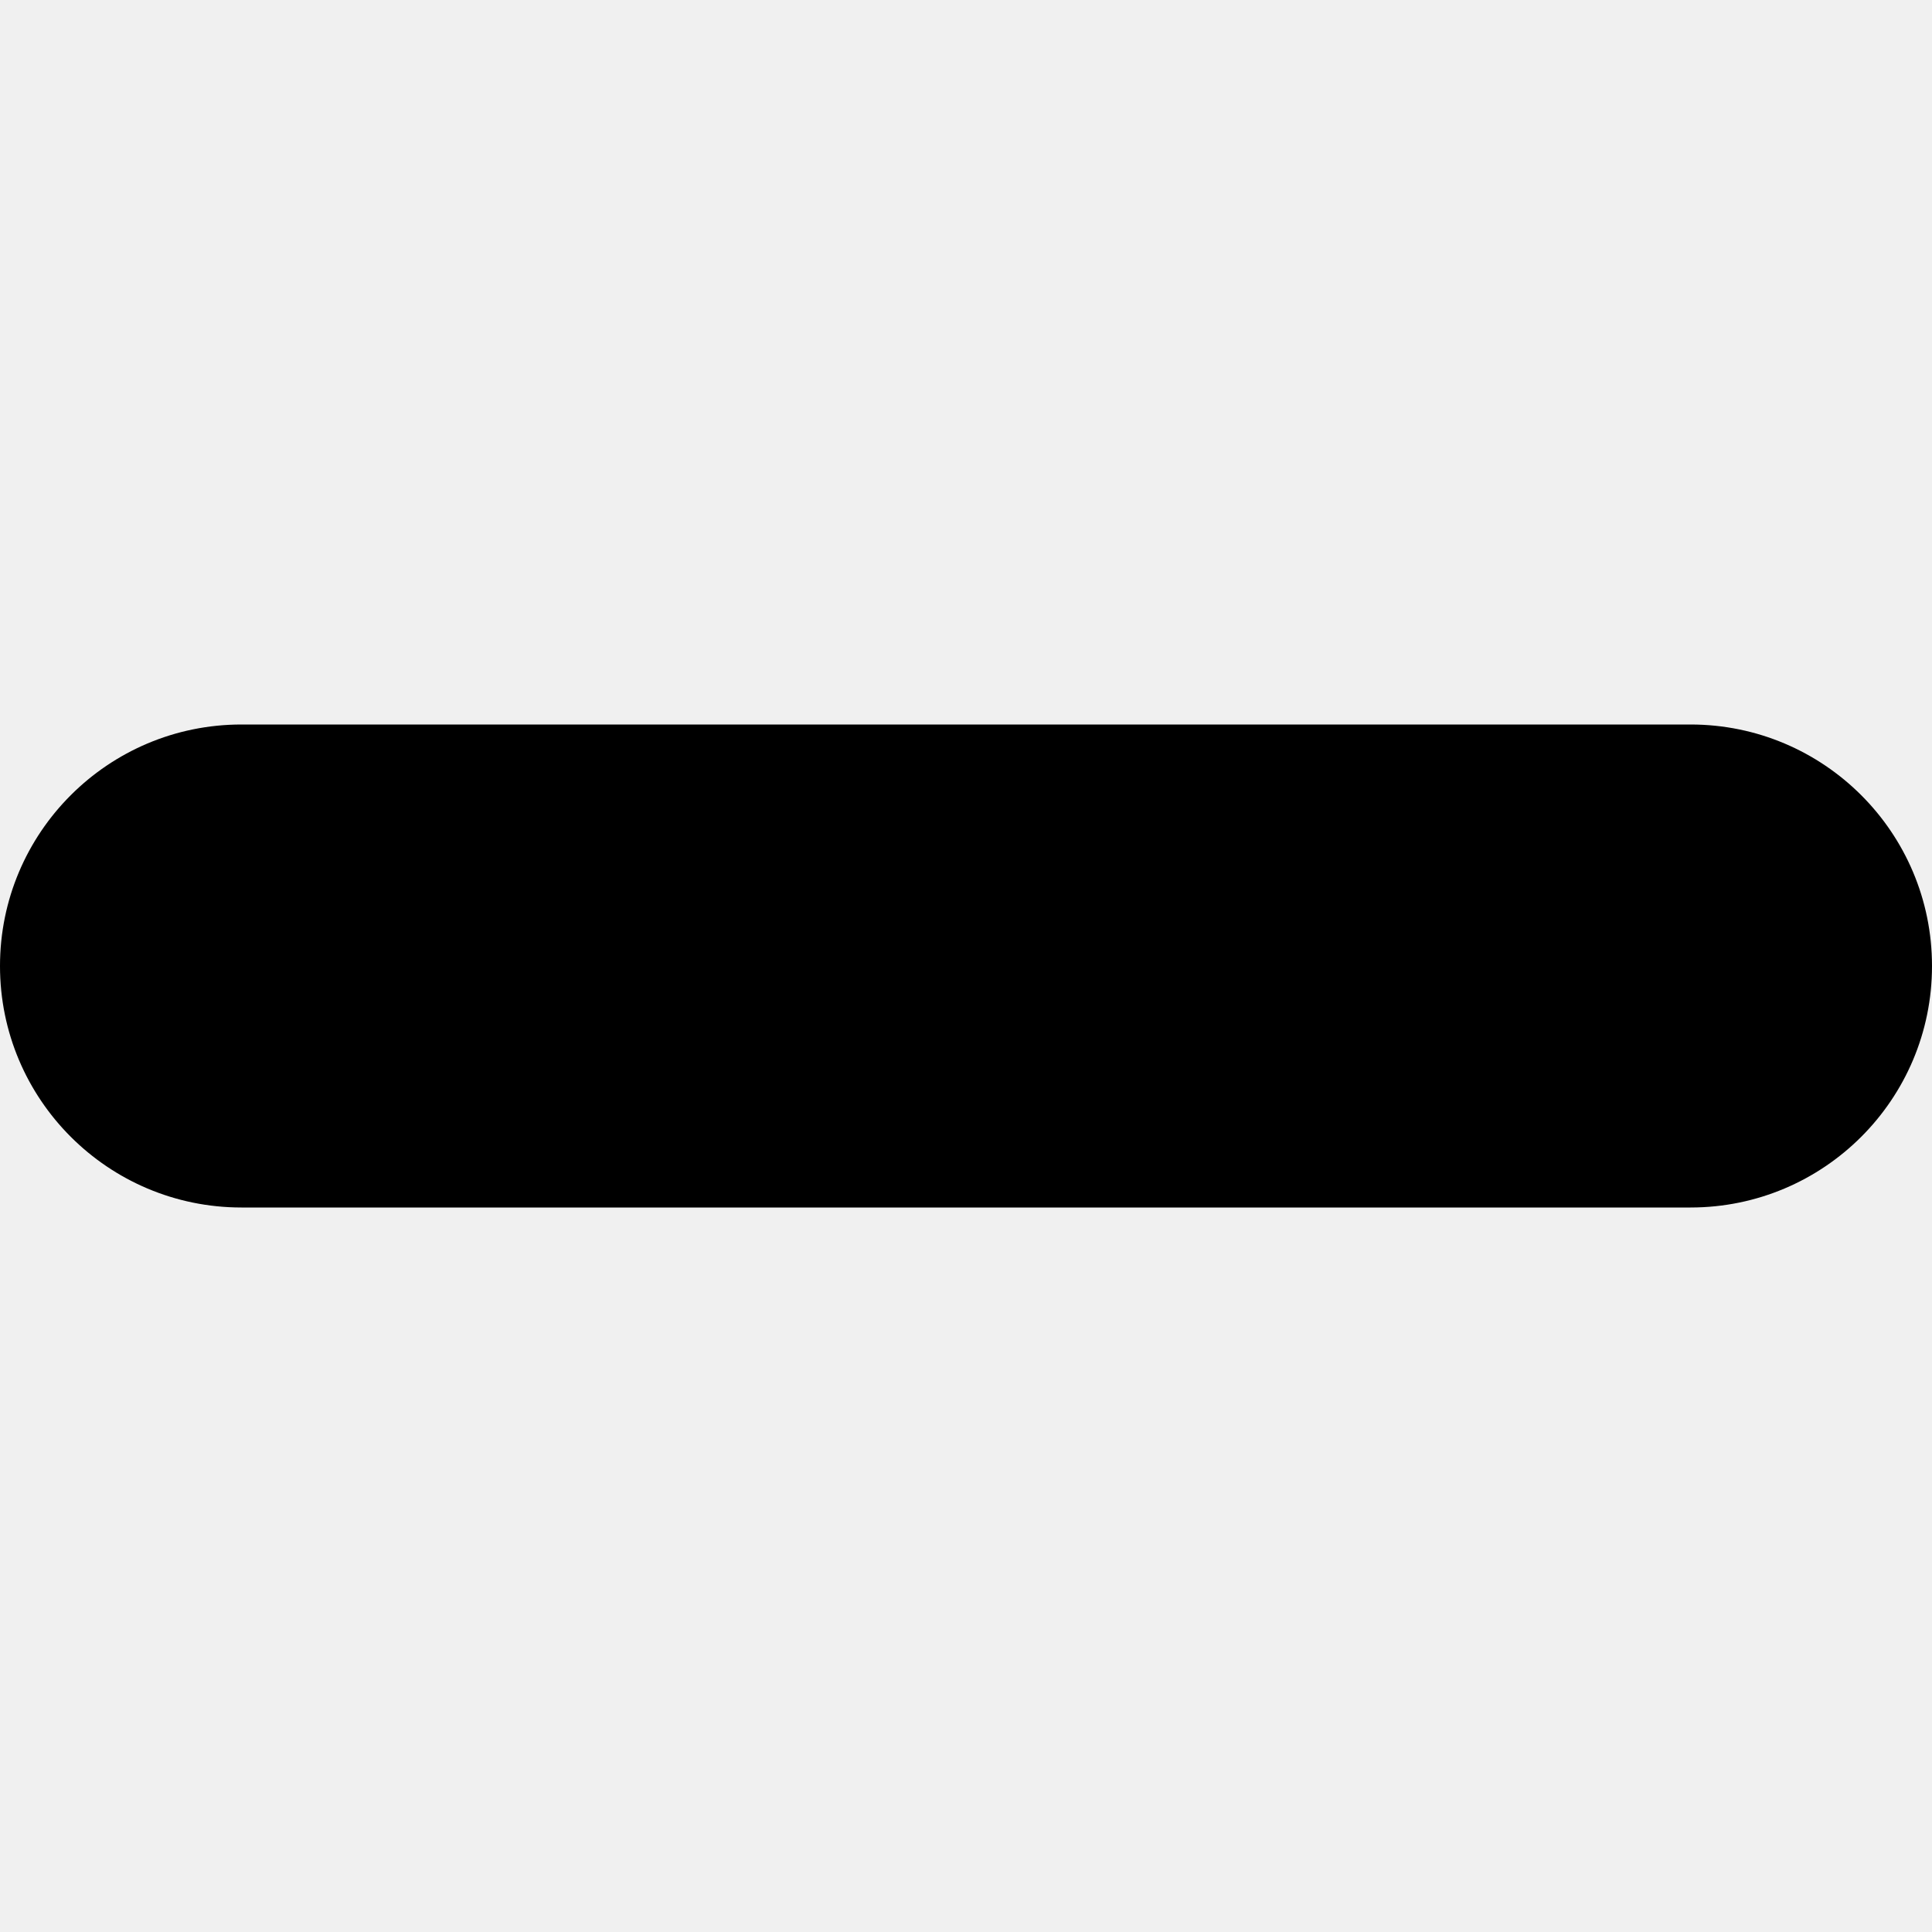
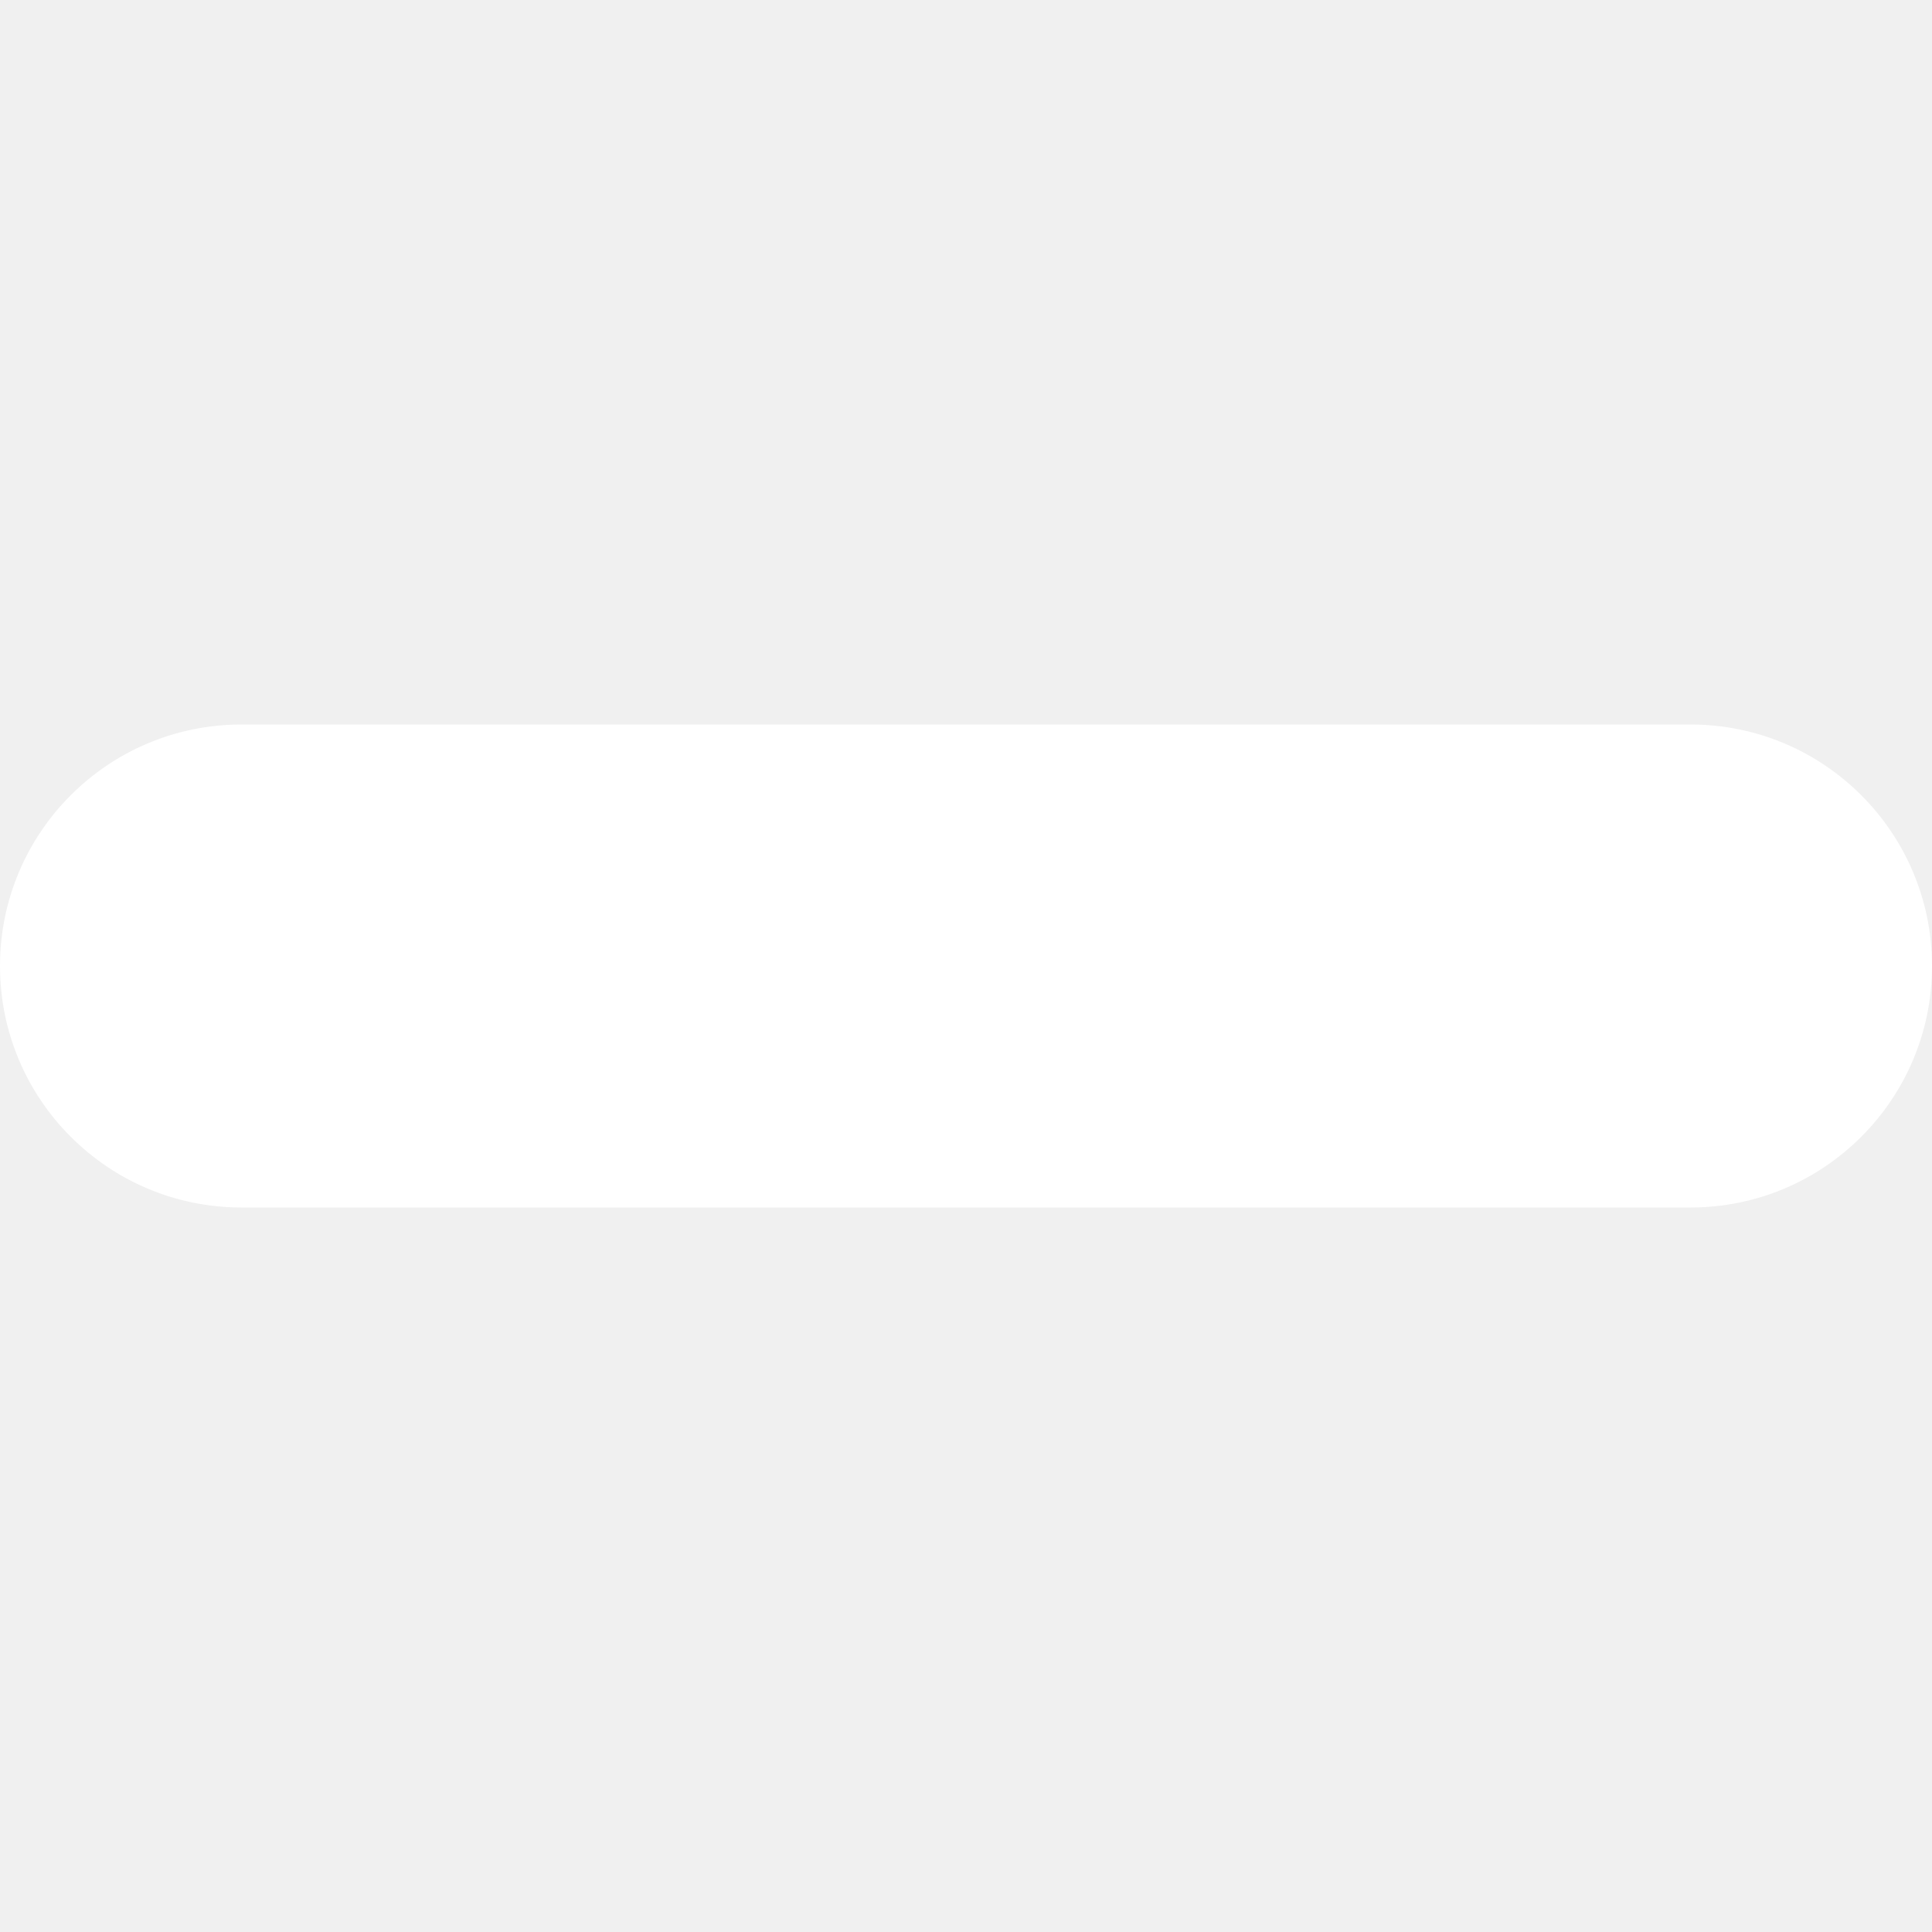
<svg xmlns="http://www.w3.org/2000/svg" width="800px" height="800px" viewBox="0 -12 32 32" version="1.1">
  <defs>

</defs>
  <g id="Page-1" stroke="none" stroke-width="1" fill="none" fill-rule="evenodd">
-     <g id="Icon-Set-Filled" transform="translate(-414, -1049)" fill="#000000">
+     <g id="Icon-Set-Filled" transform="translate(-414, -1049)" fill="#fff">
      <path d="M442,1049 L418,1049 C415.791,1049 414,1050.79 414,1053 C414,1055.21 415.791,1057 418,1057 L442,1057 C444.209,1057 446,1055.21 446,1053 C446,1050.79 444.209,1049 442,1049" id="minus">

</path>
    </g>
  </g>
</svg>
